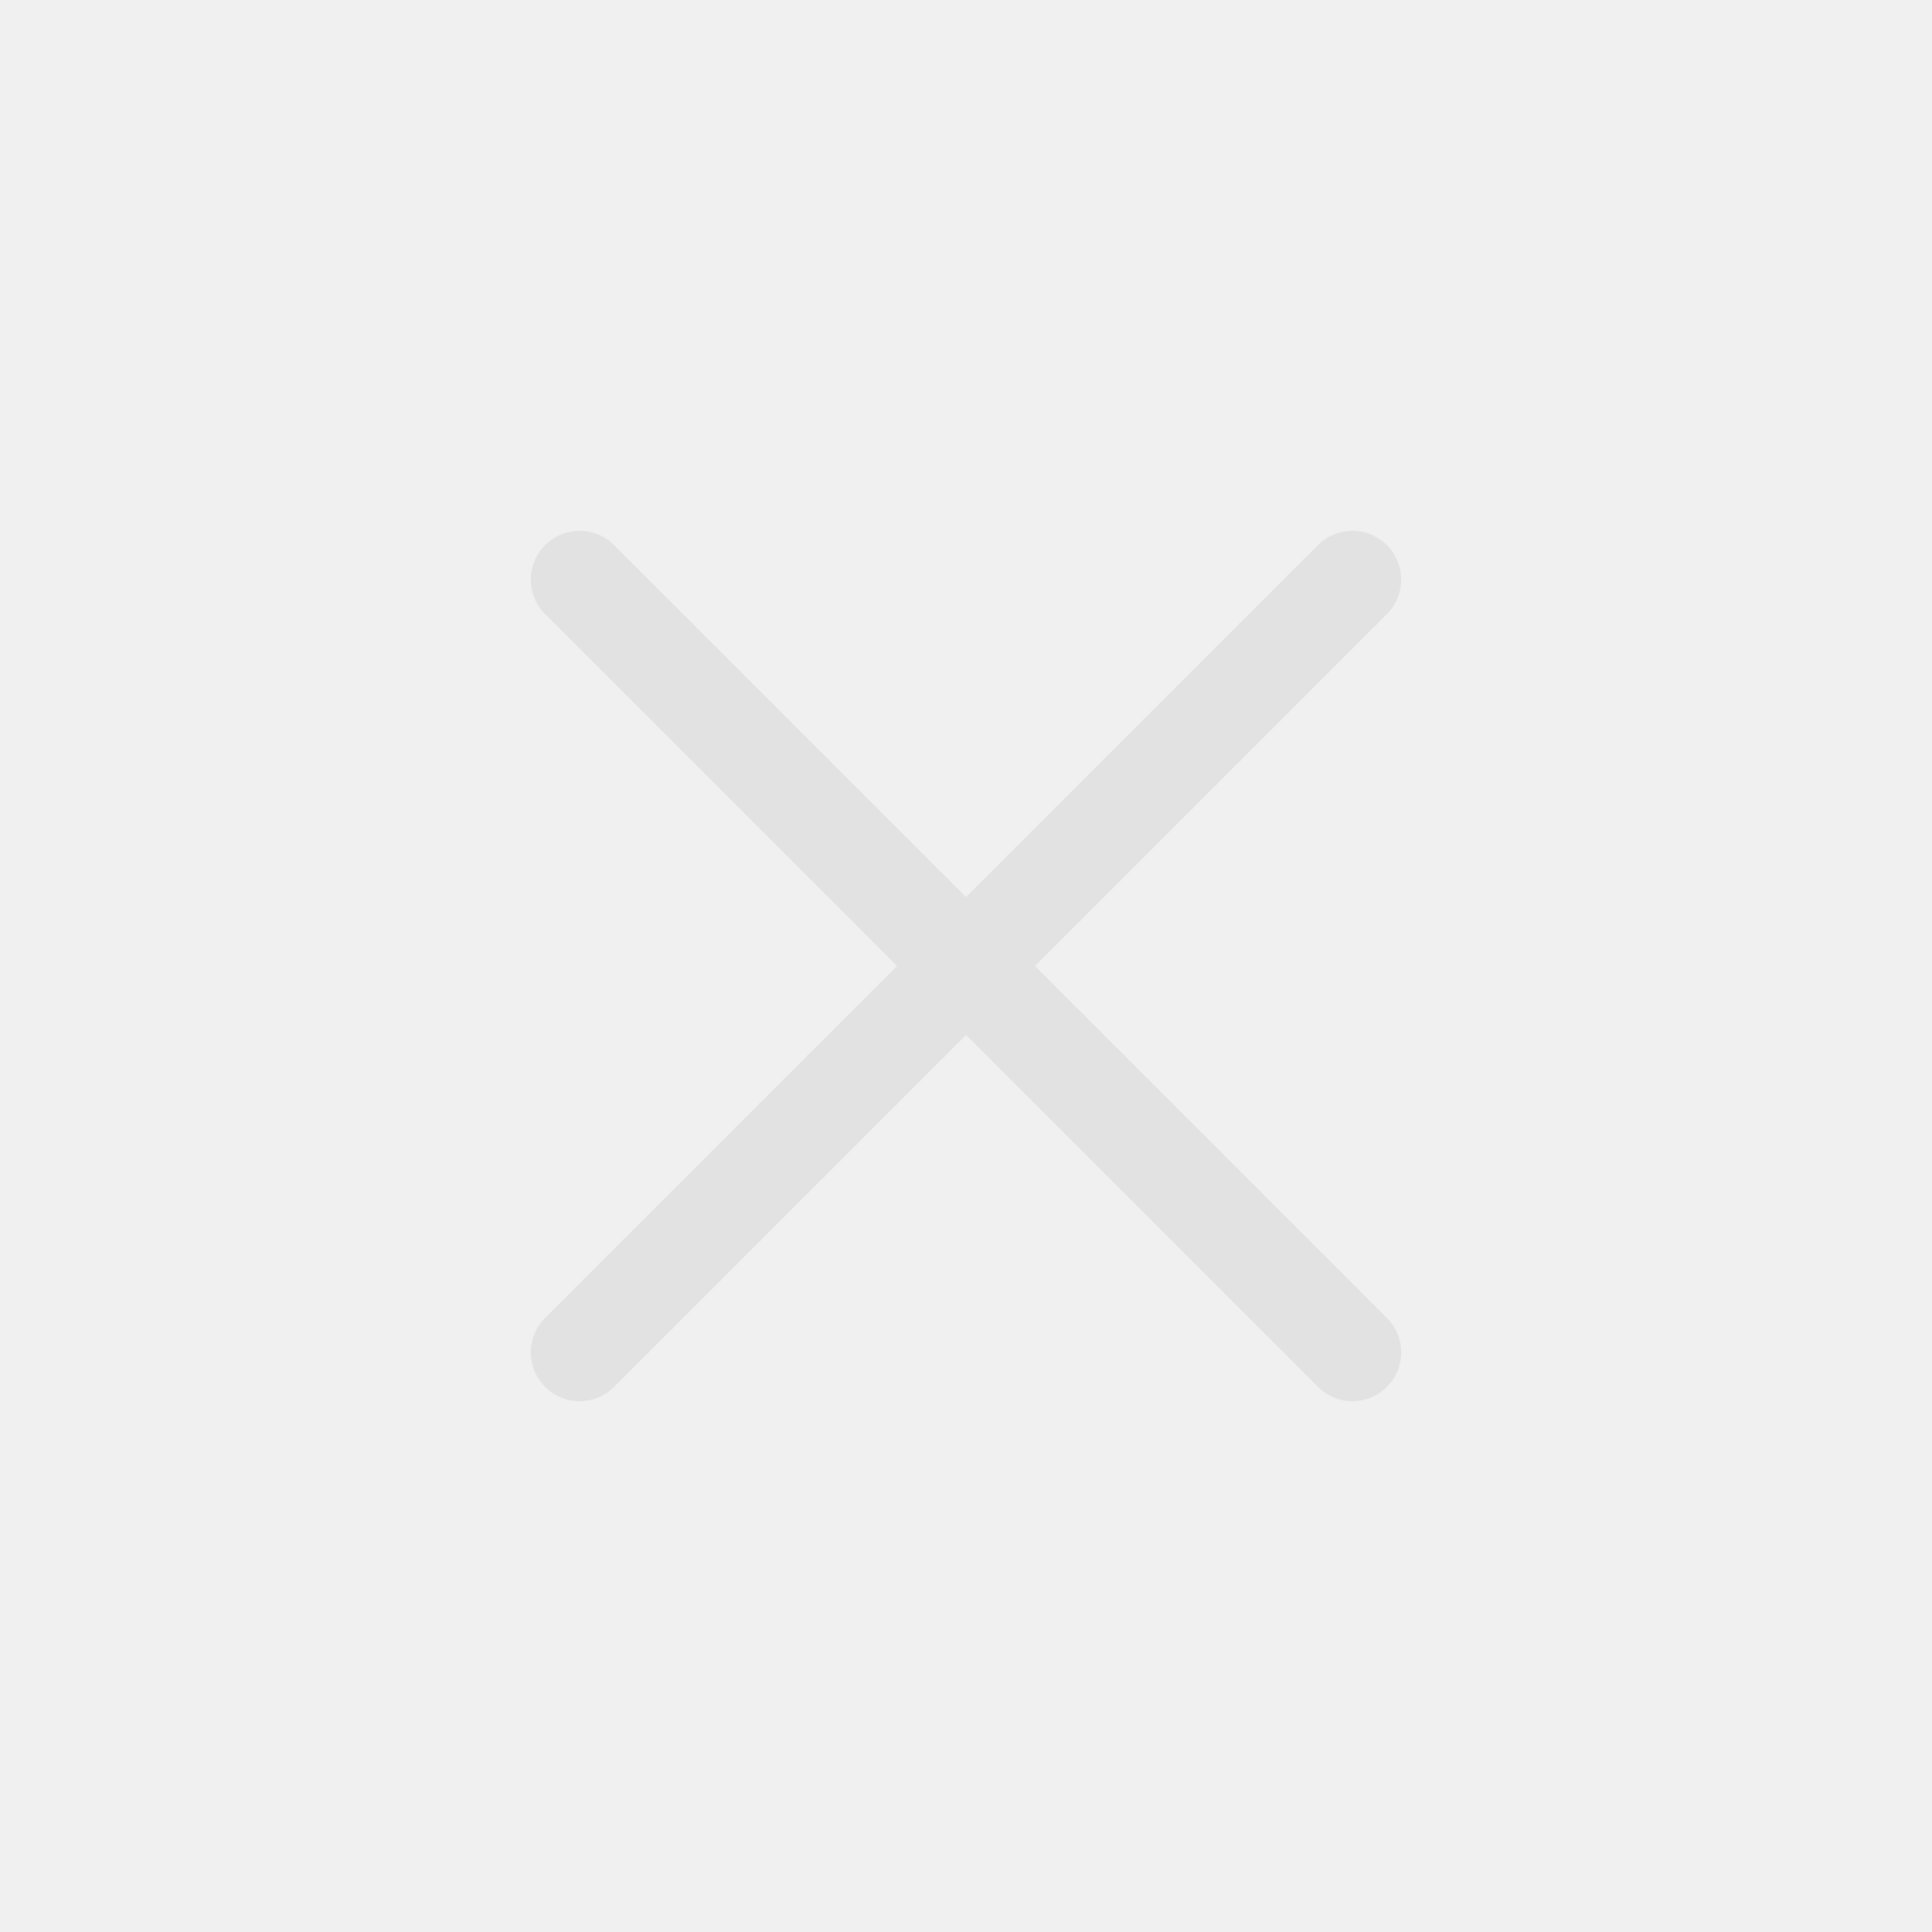
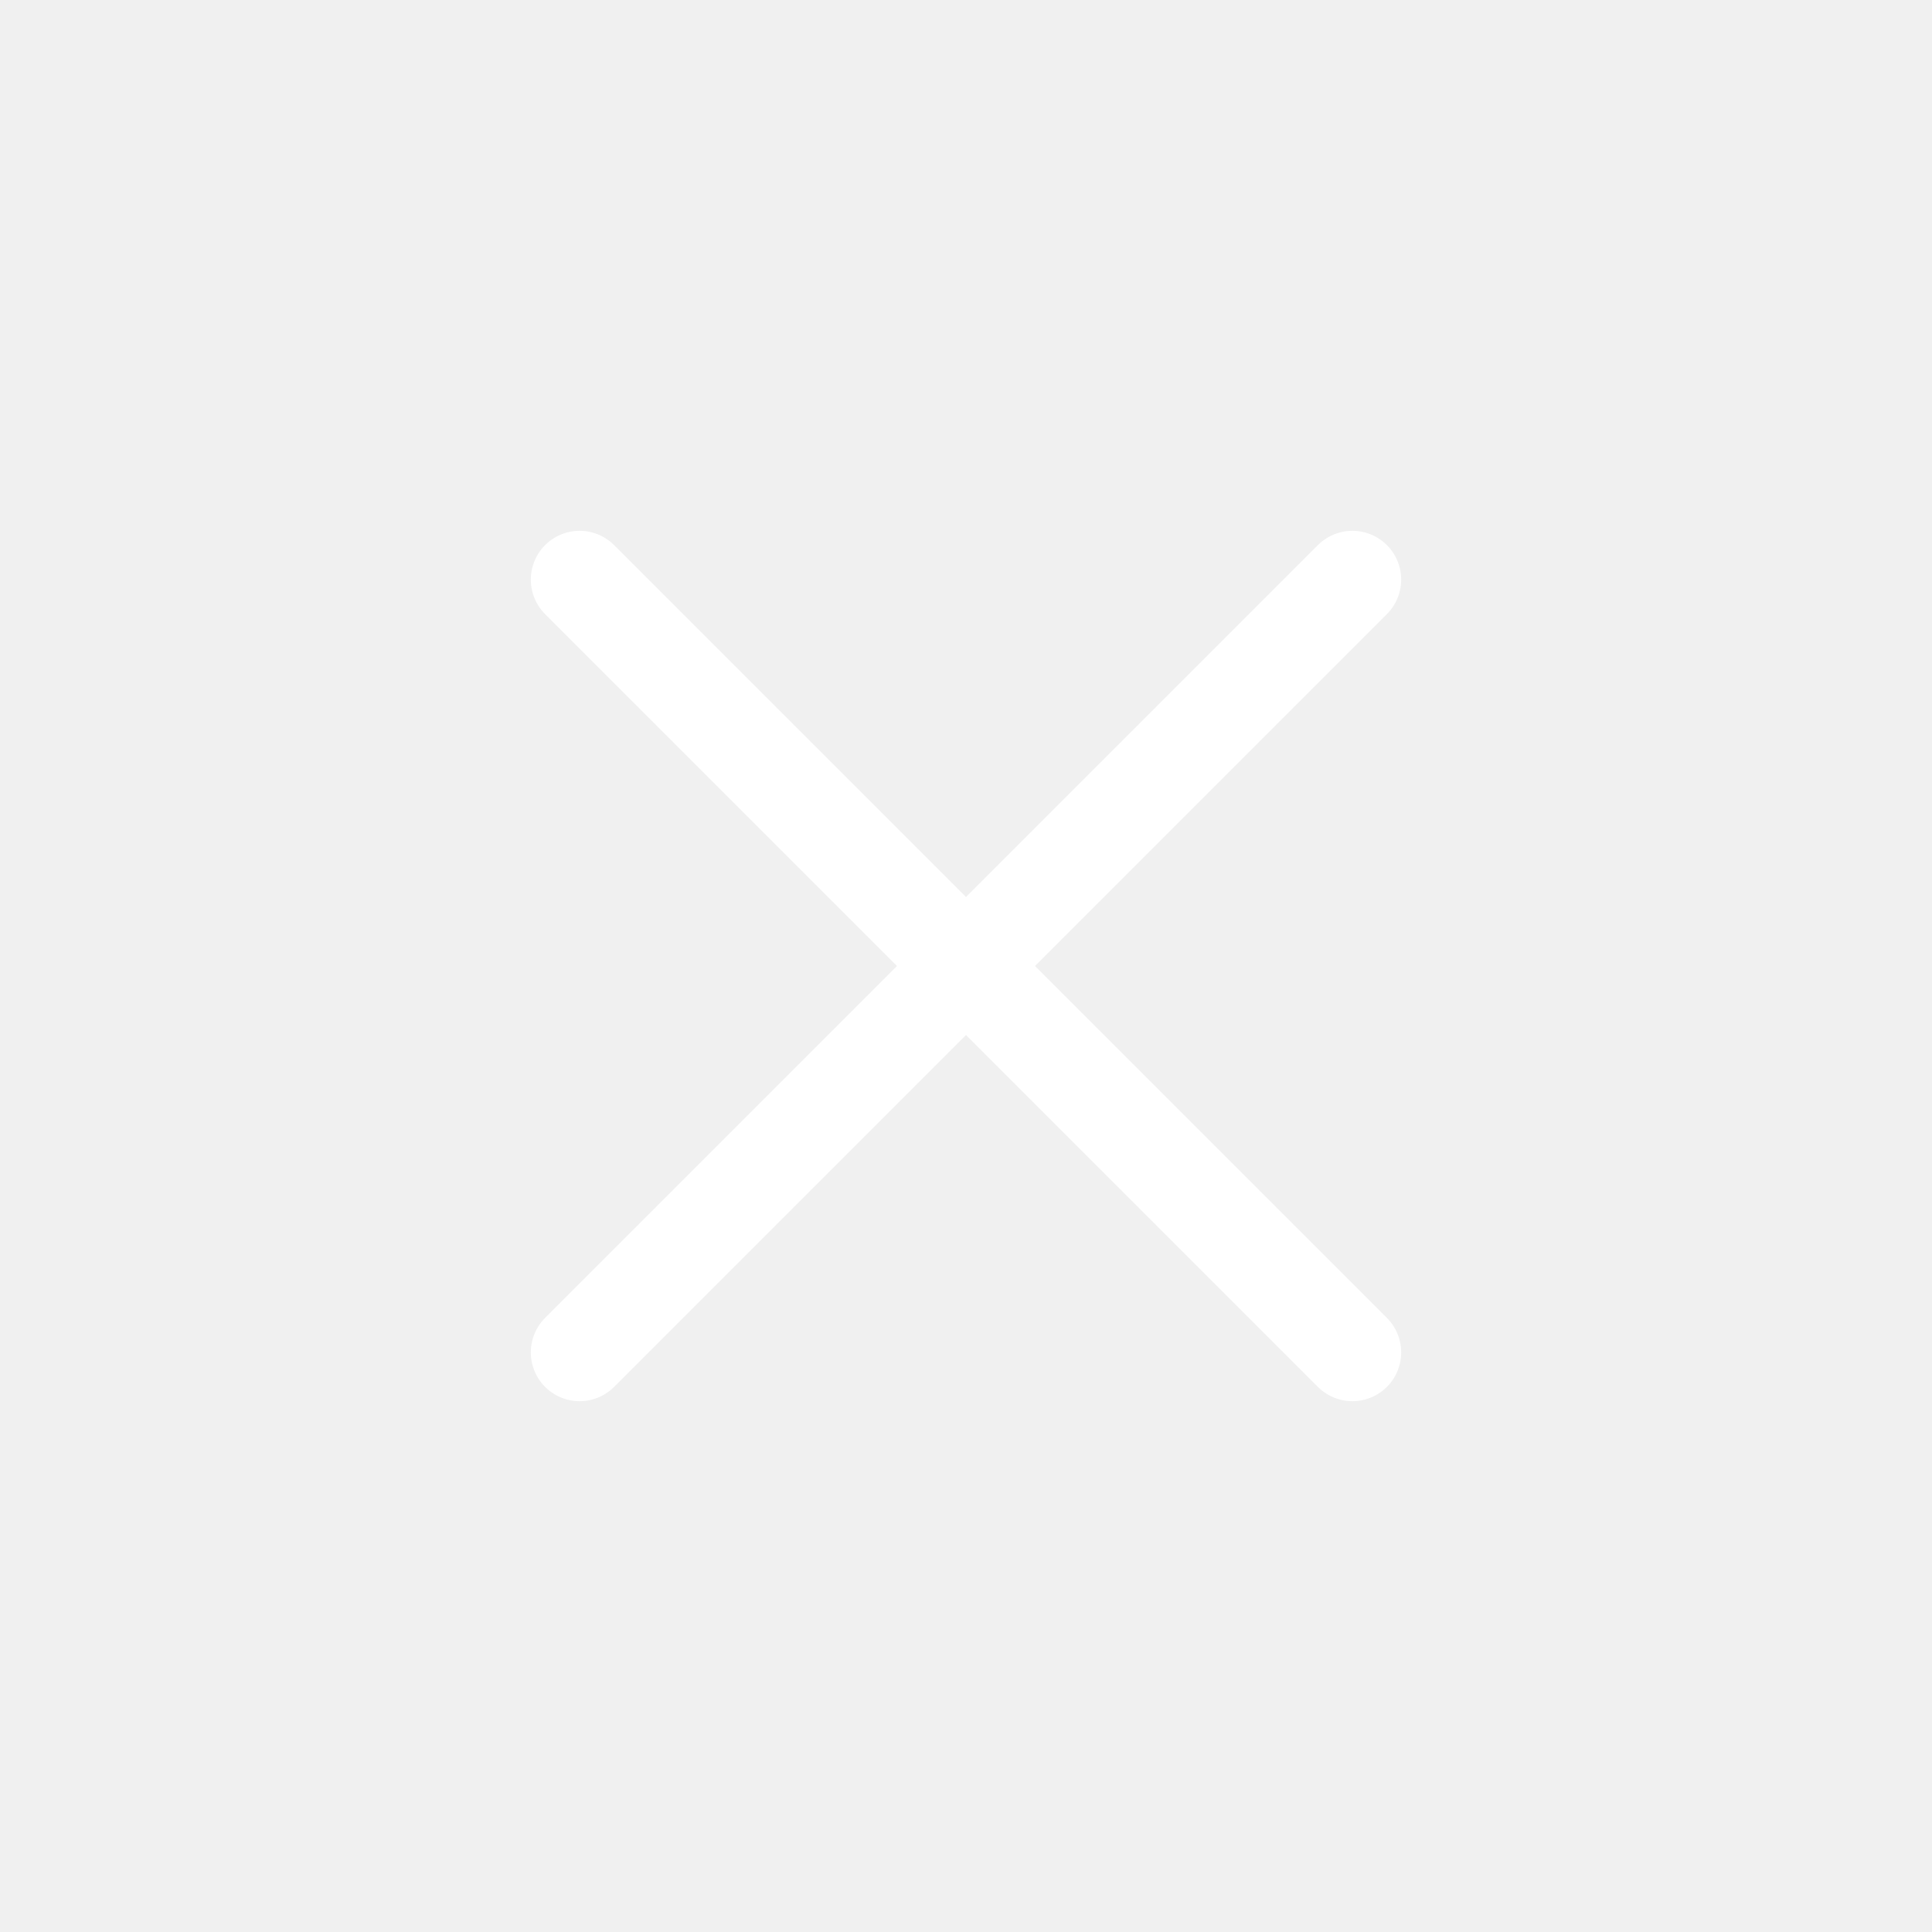
<svg xmlns="http://www.w3.org/2000/svg" viewBox="0 0 50 50" version="1.2" baseProfile="tiny">
  <defs>
</defs>
  <g fill="none" stroke="black" stroke-width="1" fill-rule="evenodd" stroke-linecap="square" stroke-linejoin="bevel">
-     <g fill="none" stroke="#000000" stroke-opacity="1" stroke-width="1" stroke-linecap="square" stroke-linejoin="bevel" transform="matrix(1,0,0,1,0,0)" font-family="Google Sans Flex" font-size="11" font-weight="500" font-style="normal">
+     <g fill="none" stroke="#000000" stroke-opacity="1" stroke-width="1" stroke-linecap="square" stroke-linejoin="bevel" transform="matrix(1,0,0,1,0,0)" font-family="Noto Sans" font-size="10" font-weight="400" font-style="normal">
</g>
-     <g fill="none" stroke="#e2e2e2" stroke-opacity="1" stroke-width="1.01" stroke-linecap="round" stroke-linejoin="miter" stroke-miterlimit="2" transform="matrix(2.5,0,0,2.5,2.5,2.5)" font-family="Google Sans Flex" font-size="11" font-weight="500" font-style="normal">
+     <g fill="none" stroke="#ffffff" stroke-opacity="1" stroke-width="1.01" stroke-linecap="round" stroke-linejoin="miter" stroke-miterlimit="2" transform="matrix(2.5,0,0,2.5,2.5,2.5)" font-family="Noto Sans" font-size="10" font-weight="400" font-style="normal">
      <polyline fill="none" vector-effect="none" points="5,5 13,13 " />
      <polyline fill="none" vector-effect="none" points="13,5 5,13 " />
    </g>
-     <g fill="none" stroke="#000000" stroke-opacity="1" stroke-width="1" stroke-linecap="square" stroke-linejoin="bevel" transform="matrix(1,0,0,1,0,0)" font-family="Google Sans Flex" font-size="11" font-weight="500" font-style="normal">
+     <g fill="none" stroke="#000000" stroke-opacity="1" stroke-width="1" stroke-linecap="square" stroke-linejoin="bevel" transform="matrix(1,0,0,1,0,0)" font-family="Noto Sans" font-size="10" font-weight="400" font-style="normal">
</g>
  </g>
</svg>
